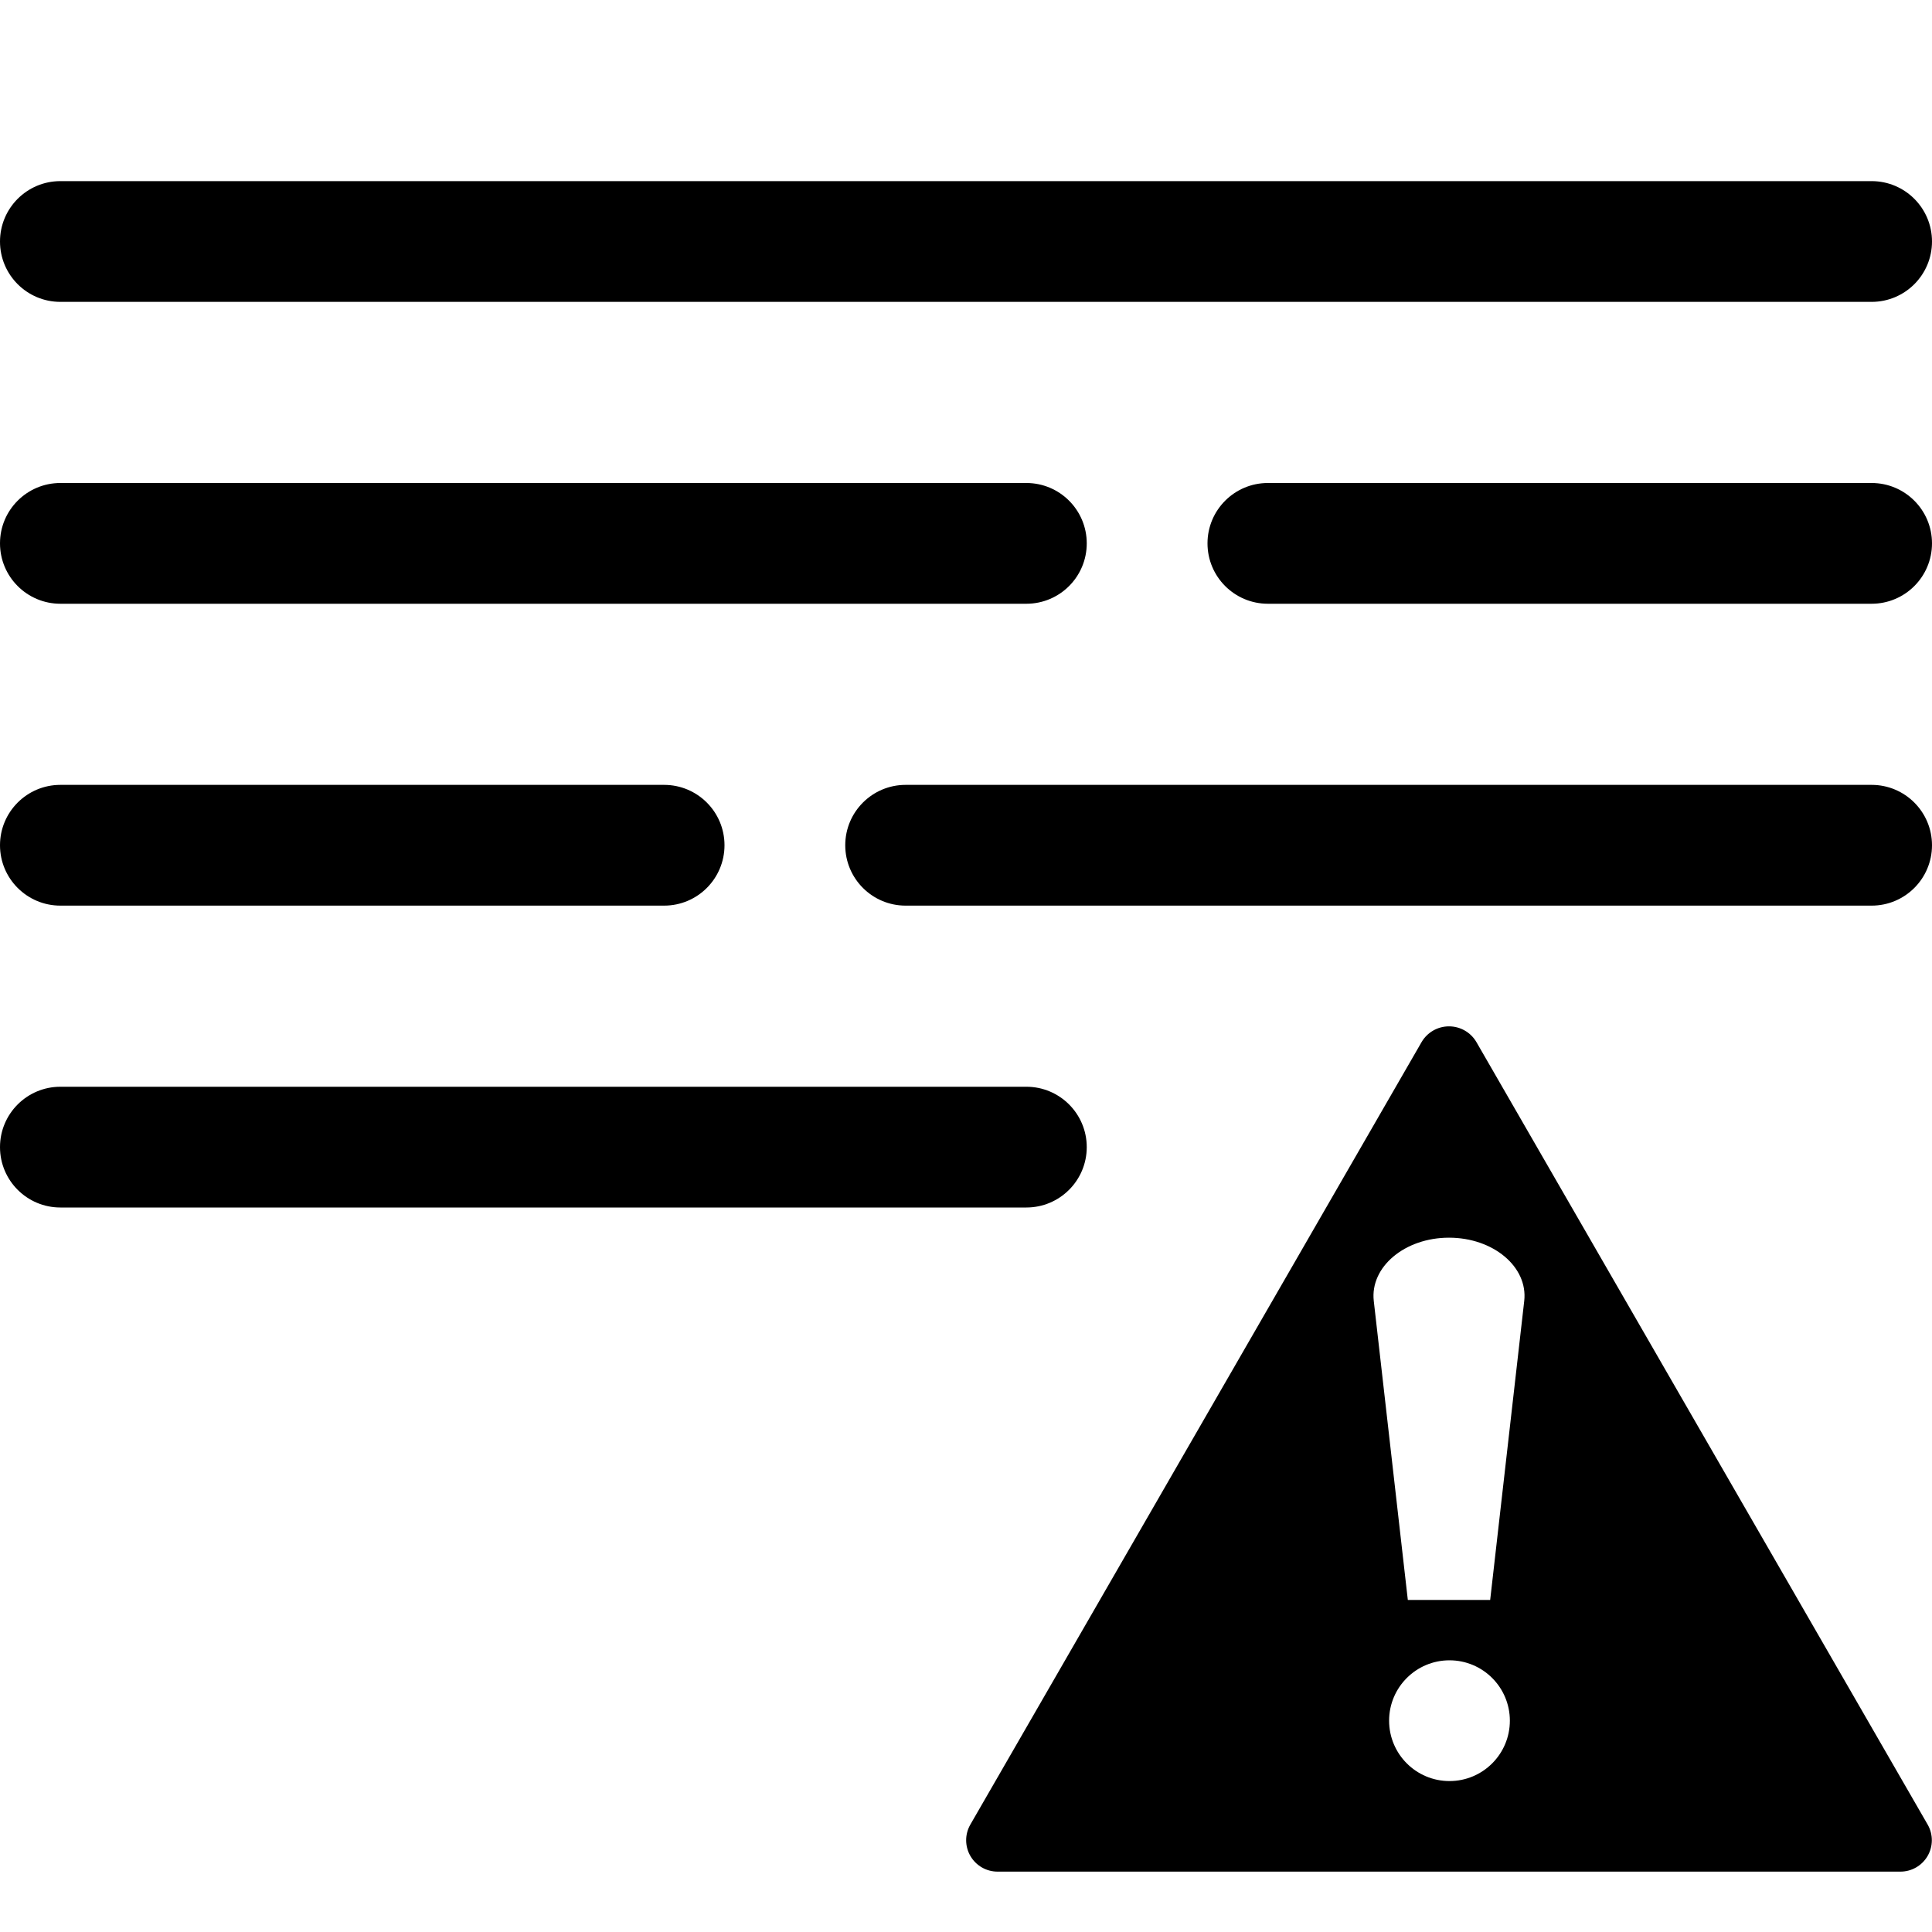
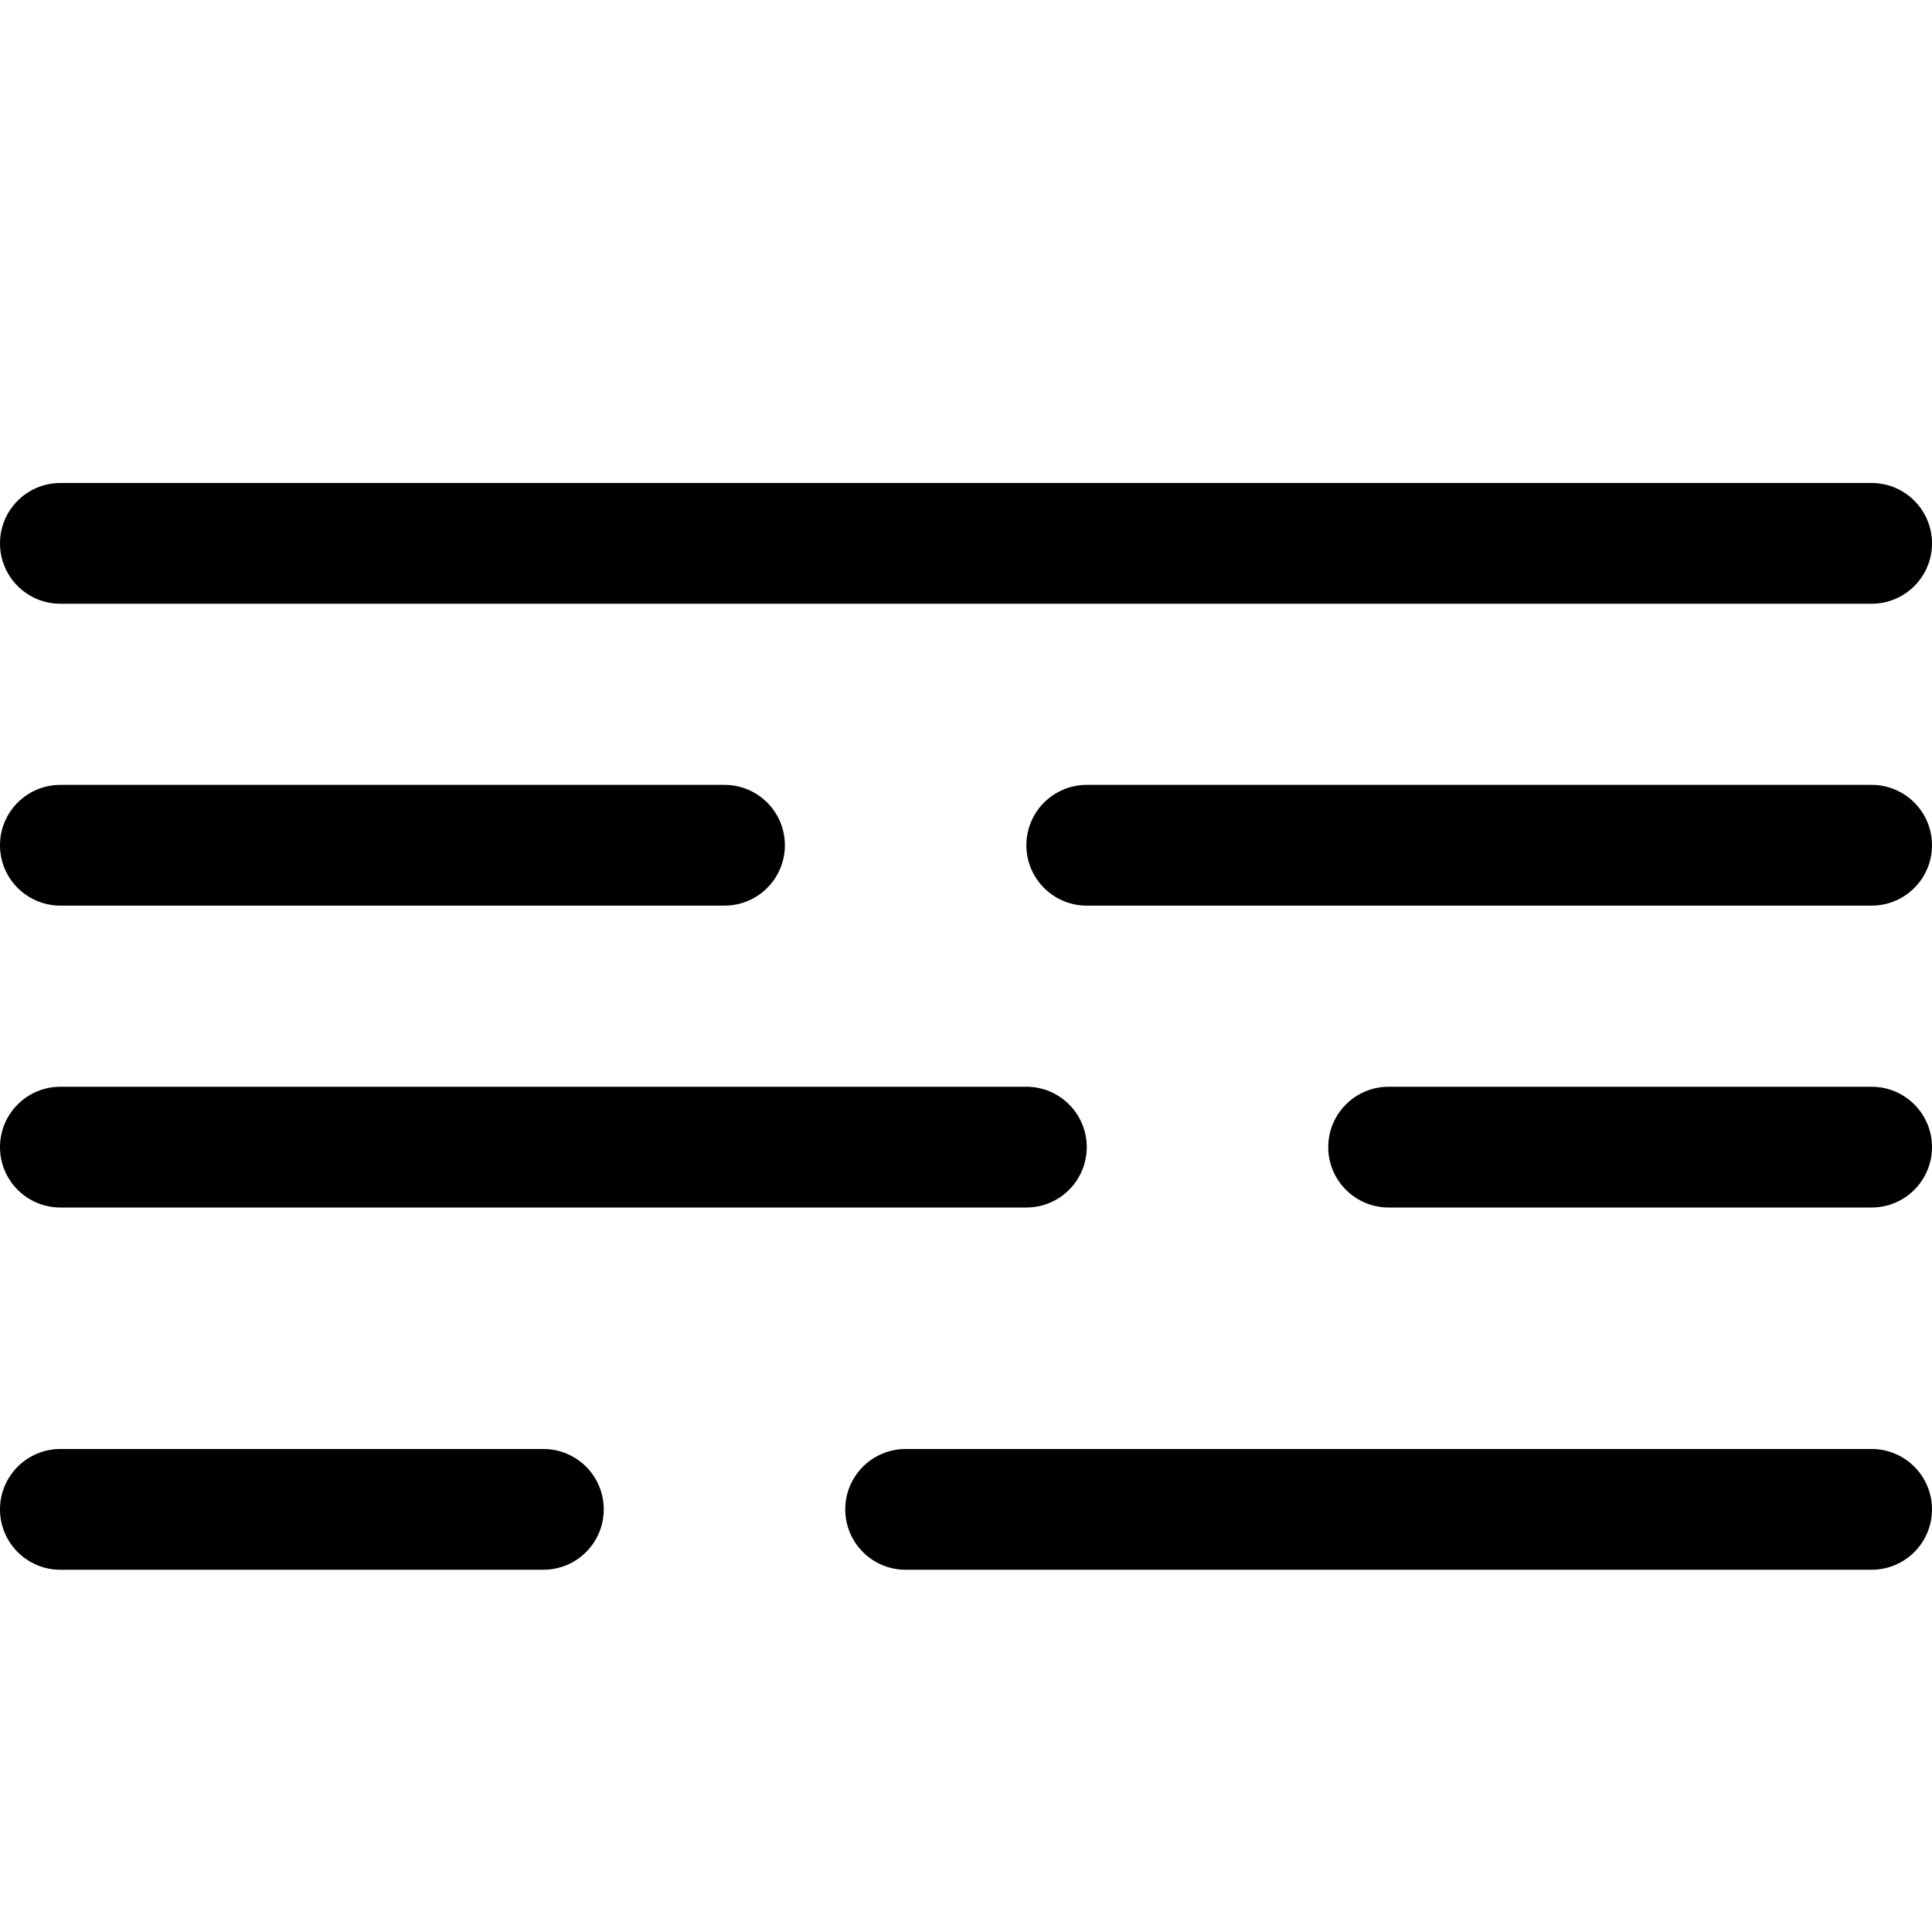
<svg xmlns="http://www.w3.org/2000/svg" width="16" height="16" fill="currentColor" class="qi-2003" viewBox="0 0 16 16">
-   <path d="M12.227 8.63a.263.263 0 0 0-.454 0l-3.738 6.482a.26.26 0 0 0 .227.388h7.476a.26.26 0 0 0 .227-.388L12.227 8.63Zm-.85 2.144c-.032-.281.256-.524.623-.524s.655.242.623.524l-.282 2.476h-.682l-.282-2.476Zm1.127 3.476a.5.5 0 1 1-1 0 .5.5 0 0 1 1 0ZM.5 1.5a.5.5 0 0 0 0 1h15a.5.5 0 0 0 0-1H.5ZM.5 4a.5.5 0 0 0 0 1h8a.5.5 0 0 0 0-1h-8ZM7 7a.5.5 0 0 1 .5-.5h8a.5.5 0 0 1 0 1h-8A.5.5 0 0 1 7 7Zm3.5-3a.5.5 0 0 0 0 1h5a.5.5 0 0 0 0-1h-5ZM0 7a.5.5 0 0 1 .5-.5h5a.5.5 0 0 1 0 1h-5A.5.5 0 0 1 0 7Zm.5 2a.5.5 0 0 0 0 1h8a.5.5 0 0 0 0-1h-8Z" />
+   <path d="M4.5 12a.5.5 0 0 1 0 1h-4a.5.5 0 0 1 0-1h4Zm11 0a.5.5 0 0 1 0 1h-8a.5.5 0 0 1 0-1h8Zm-7-3a.5.5 0 0 1 0 1h-8a.5.5 0 0 1 0-1h8Zm7 0a.5.5 0 0 1 0 1h-4a.5.5 0 0 1 0-1h4ZM6 6.5a.5.5 0 0 1 0 1H.5a.5.5 0 0 1 0-1H6Zm9.5 0a.5.5 0 0 1 0 1H9a.5.5 0 0 1 0-1h6.5Zm0-2.5a.5.5 0 0 1 0 1H.5a.5.5 0 0 1 0-1h15Z" />
</svg>
